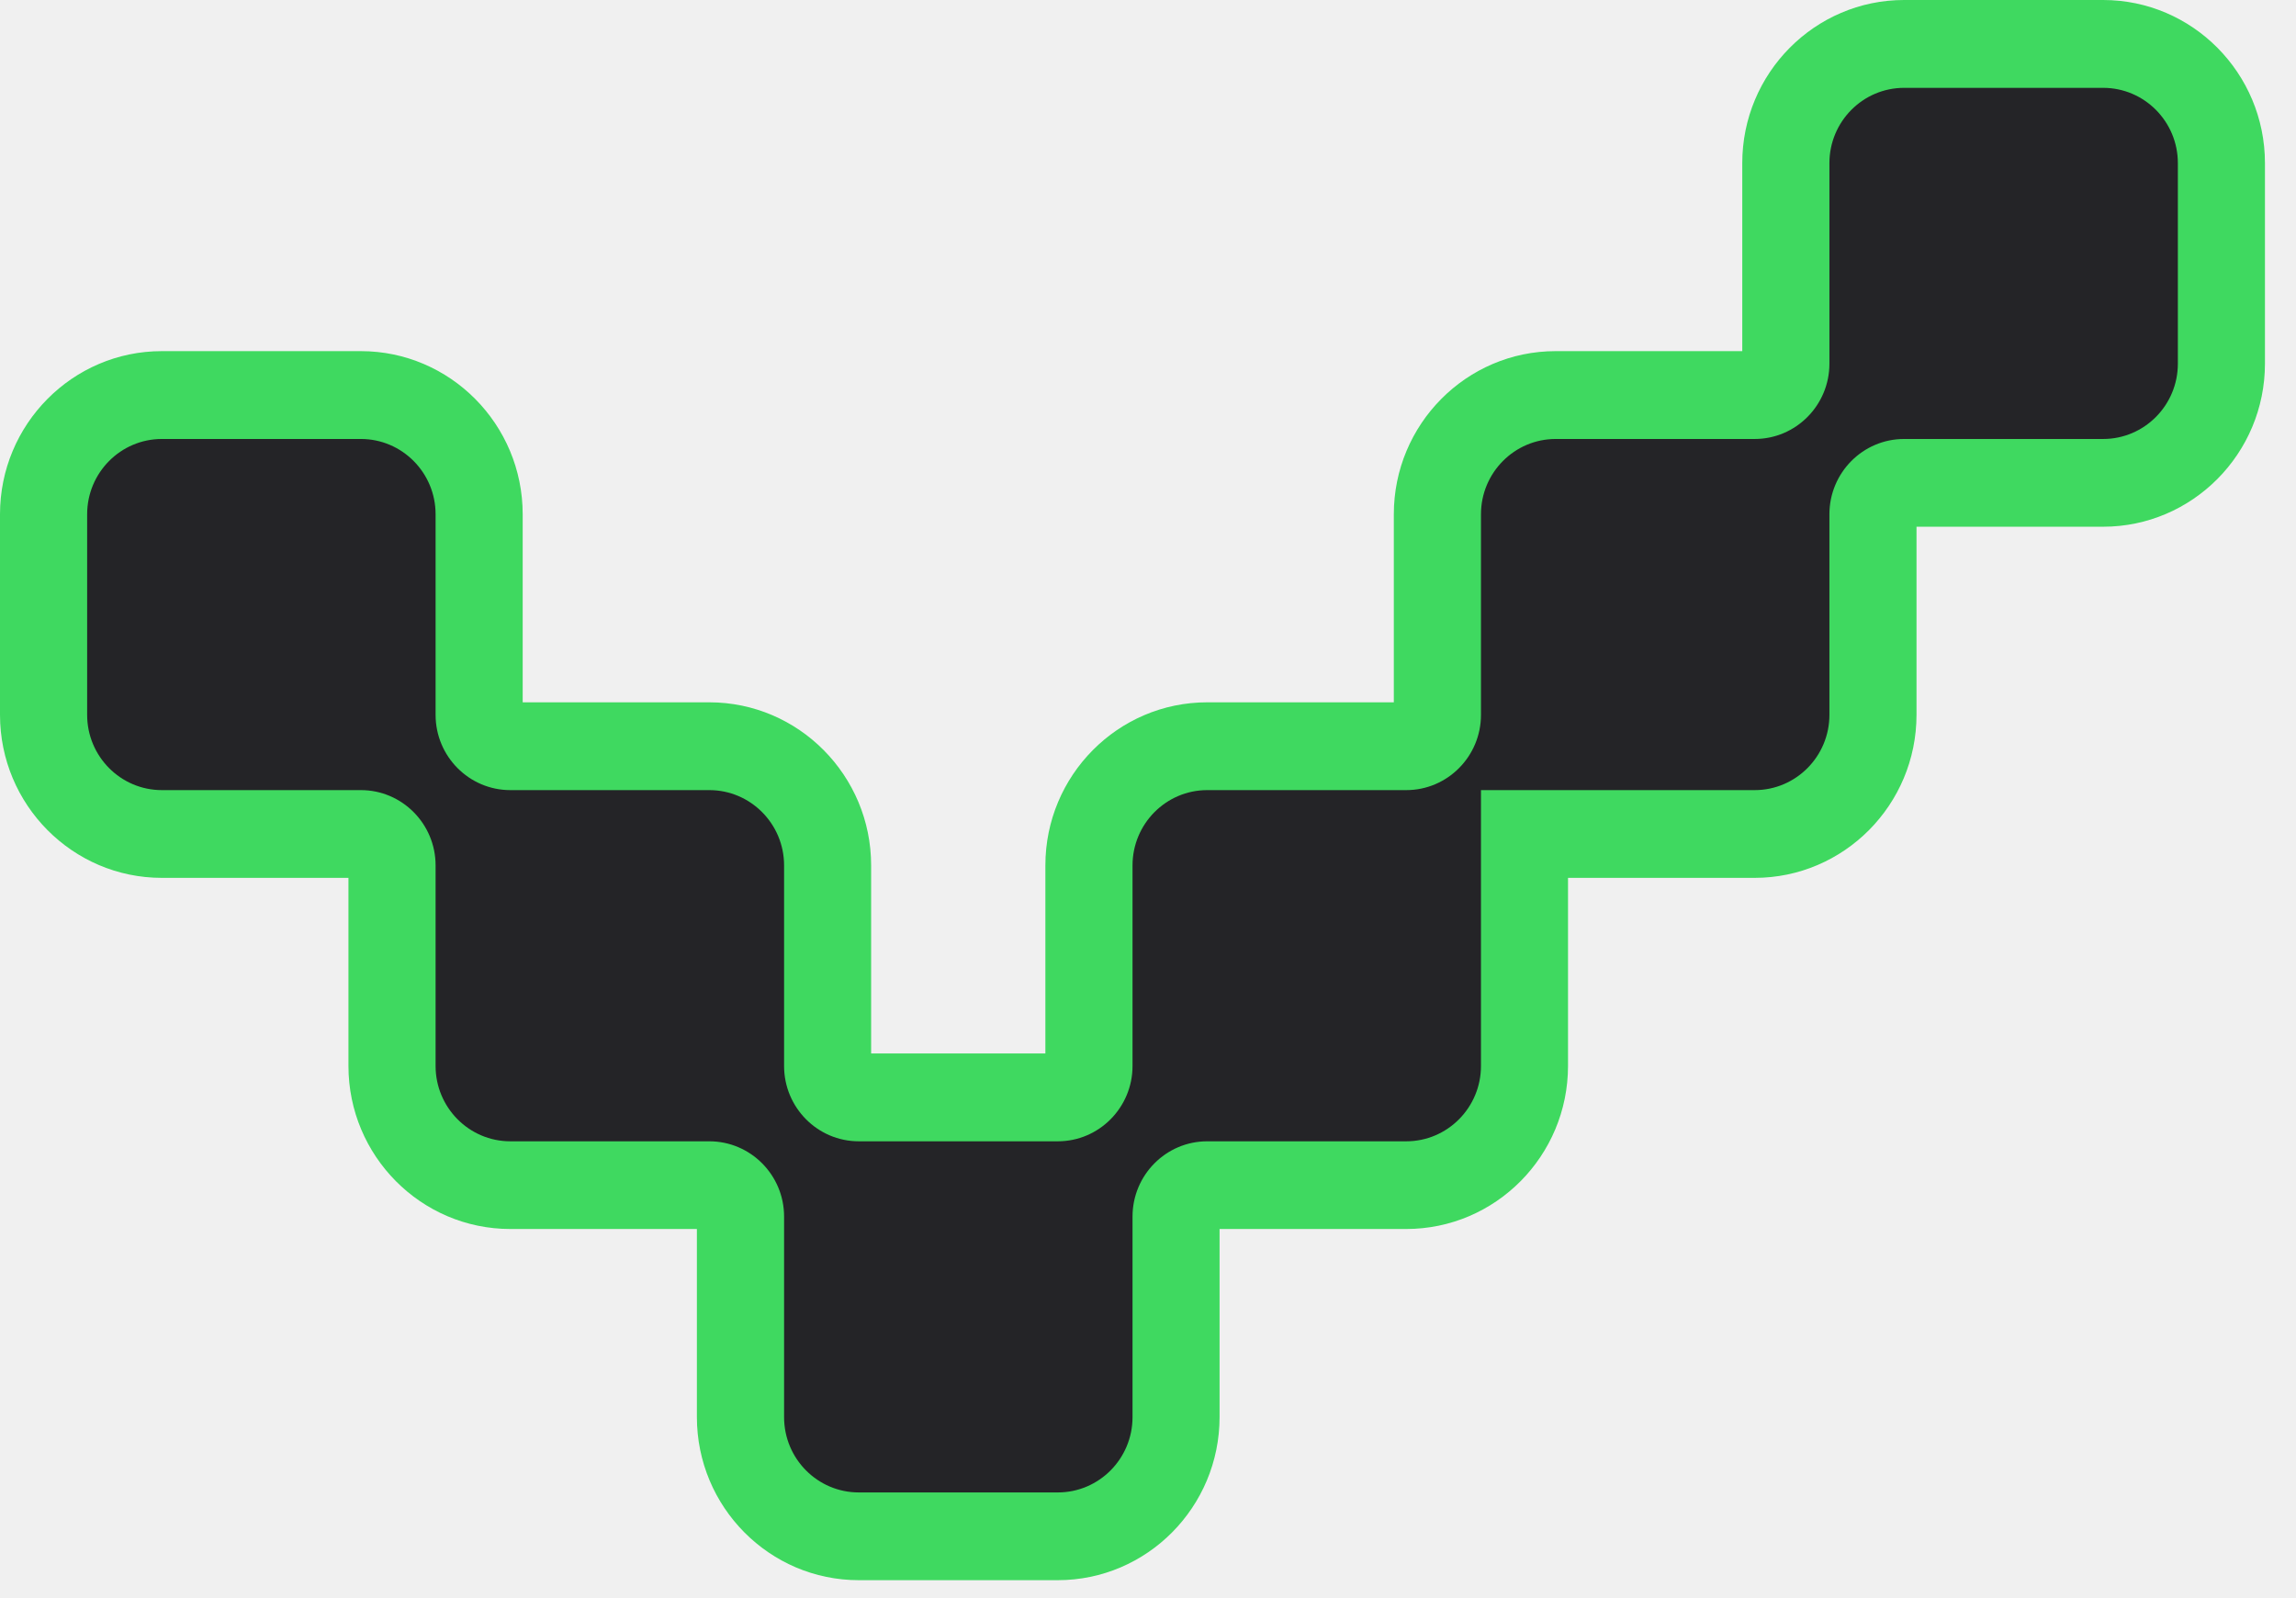
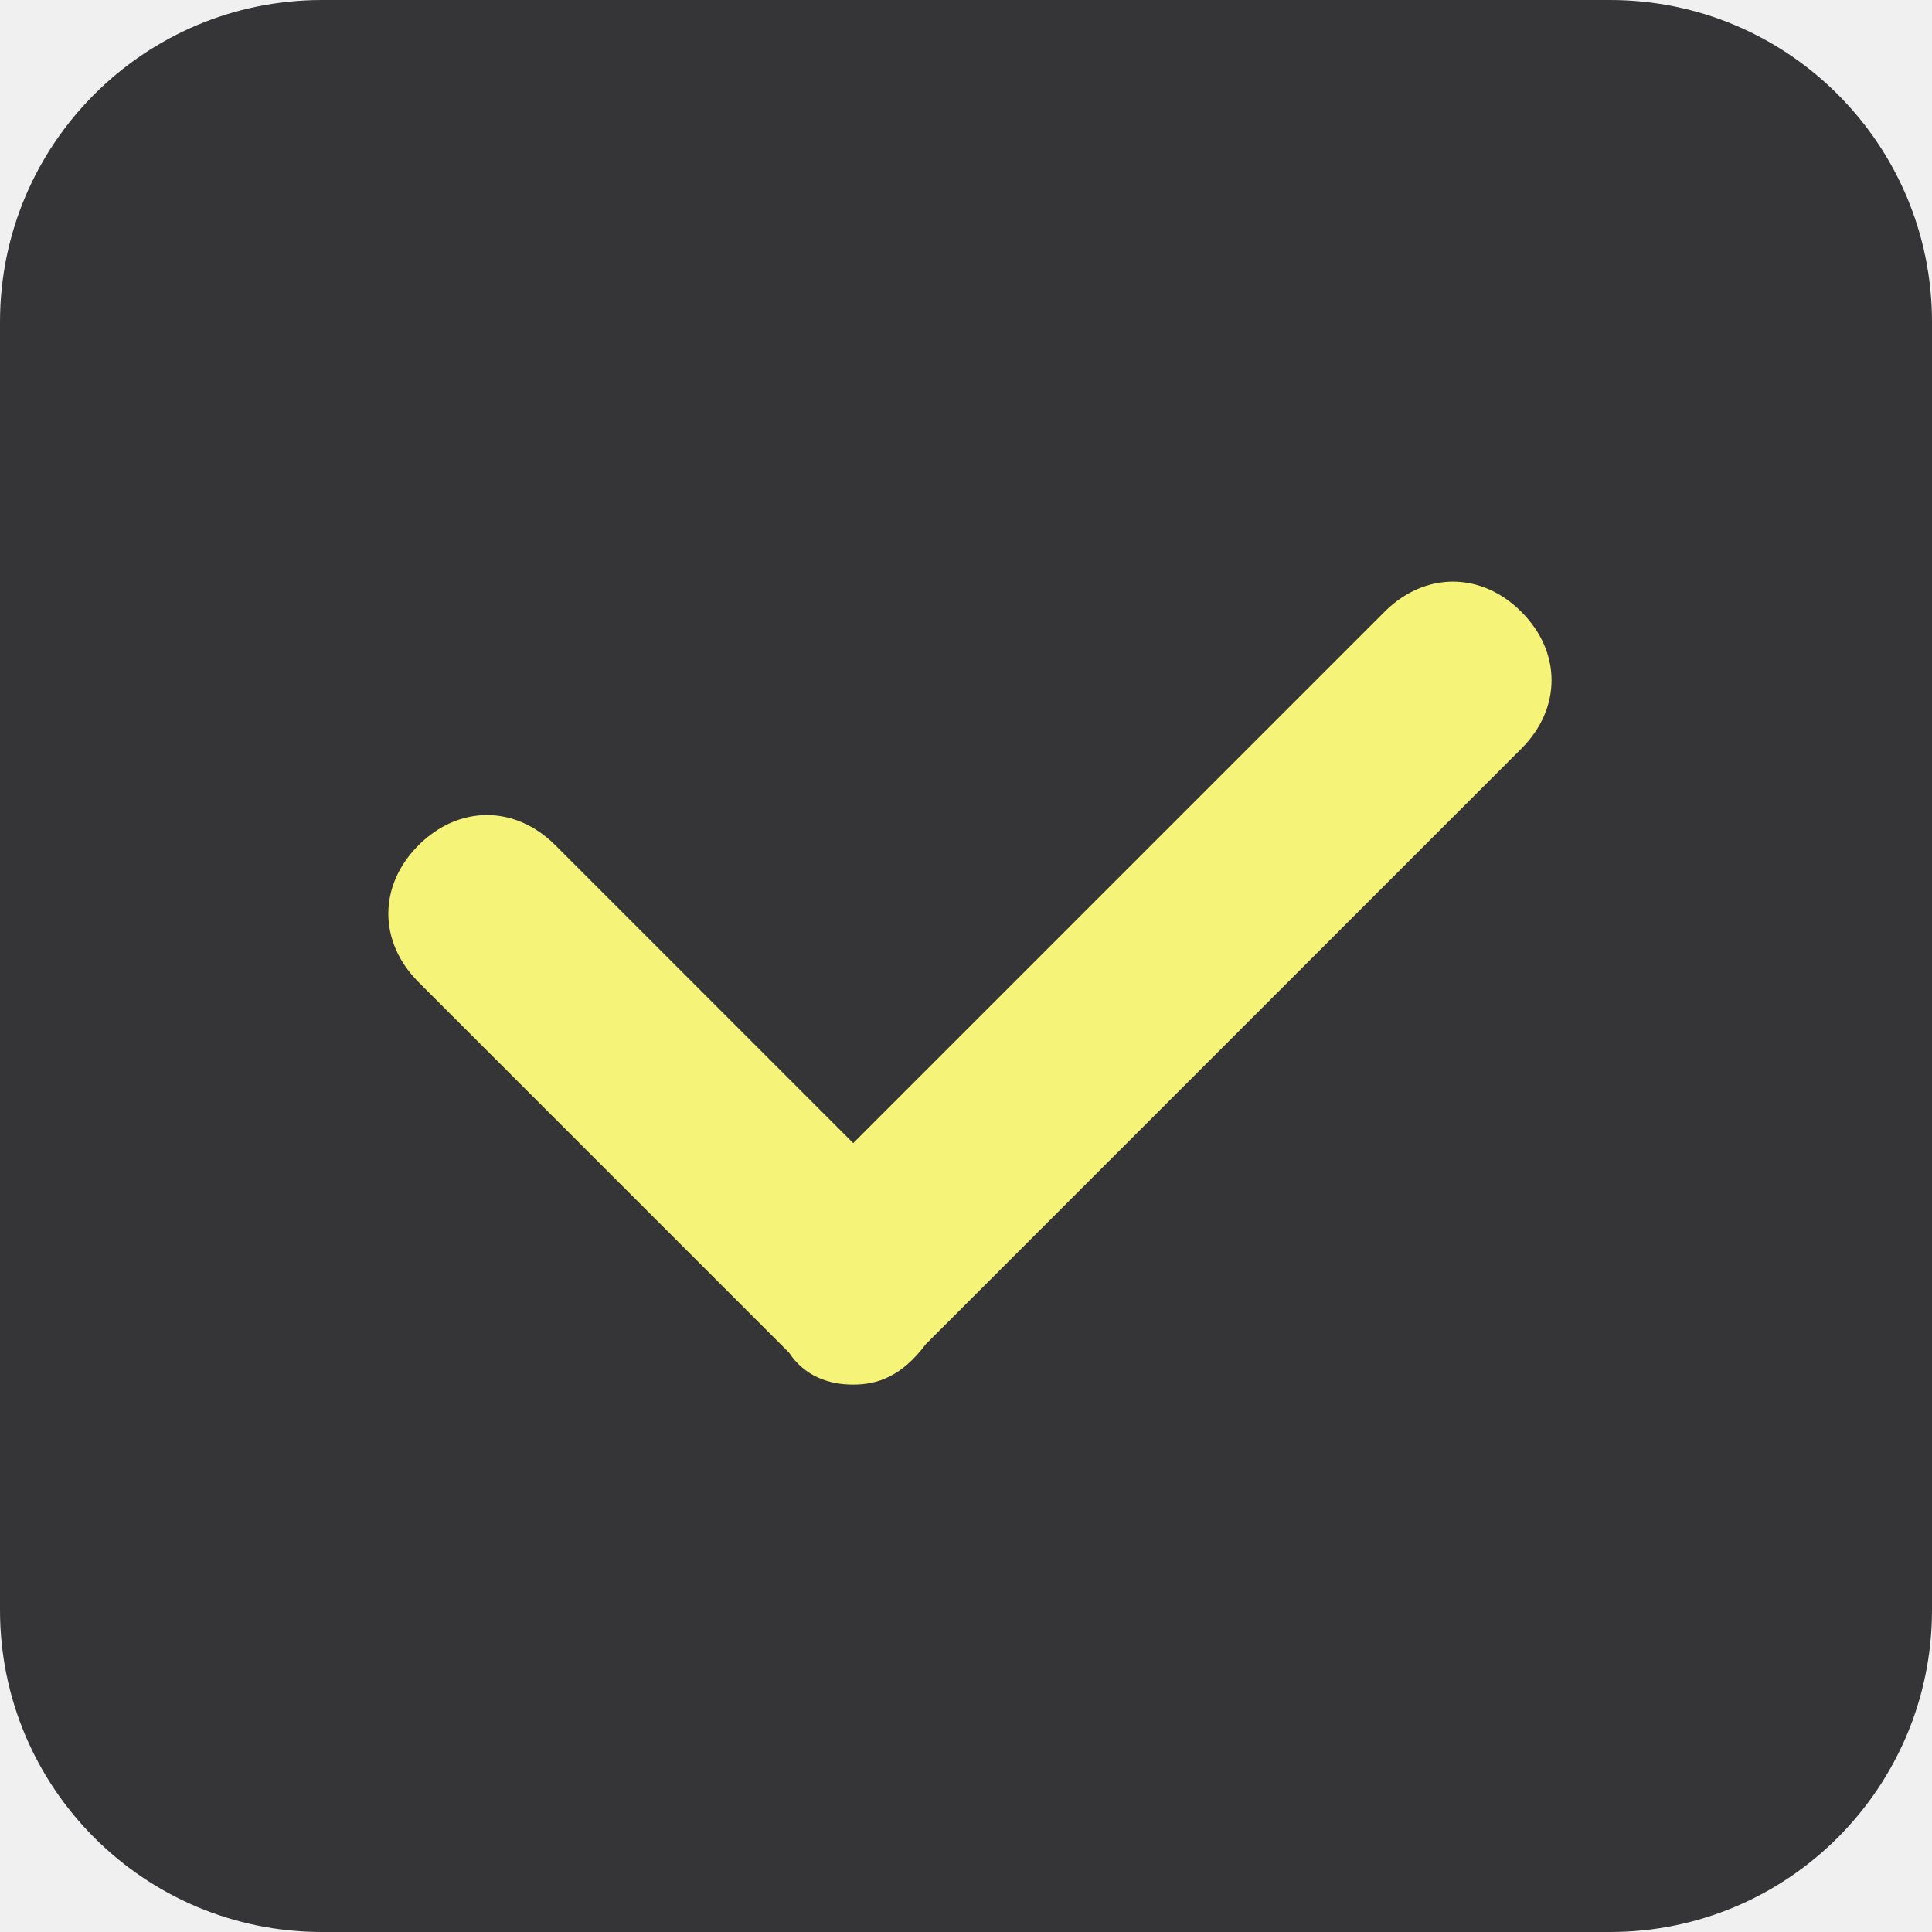
- <svg xmlns="http://www.w3.org/2000/svg" width="46" height="32" viewBox="0 0 46 32" fill="none">
-   <g clip-path="url(#clip0_3681_80996)">
-     <path d="M42.136 1.76L38.149 1.76C37.323 1.76 36.652 2.436 36.652 3.268V7.286C36.652 8.119 35.981 8.795 35.155 8.795L31.168 8.795C30.342 8.795 29.671 9.471 29.671 10.304V14.322C29.671 15.154 29 15.83 28.174 15.83H24.187C23.361 15.83 22.69 16.506 22.69 17.339V21.357C22.69 22.189 22.019 22.866 21.193 22.866H17.206C16.379 22.866 15.709 22.189 15.709 21.357V17.339C15.709 16.506 15.037 15.83 14.211 15.83H10.224C9.398 15.83 8.727 15.154 8.727 14.322L8.727 10.304C8.727 9.471 8.056 8.795 7.23 8.795H3.243C2.417 8.795 1.746 9.471 1.746 10.304L1.746 14.322C1.746 15.154 2.417 15.83 3.243 15.83H7.23C8.056 15.83 8.727 16.506 8.727 17.339L8.727 21.357C8.727 22.189 9.398 22.866 10.224 22.866H14.211C15.037 22.866 15.709 23.542 15.709 24.374V28.392C15.709 29.225 16.379 29.901 17.206 29.901H21.193C22.019 29.901 22.69 29.225 22.69 28.392V24.374C22.69 23.542 23.361 22.866 24.187 22.866H28.174C29 22.866 29.671 22.189 29.671 21.357V15.83H35.155C35.981 15.83 36.652 15.154 36.652 14.322V10.304C36.652 9.471 37.323 8.795 38.149 8.795H42.136C42.962 8.795 43.633 8.119 43.633 7.286V3.268C43.633 2.436 42.962 1.76 42.136 1.76Z" fill="#242427" />
-     <path d="M17.205 31.659C15.417 31.659 13.962 30.193 13.962 28.391V24.623H10.224C8.436 24.623 6.981 23.158 6.981 21.356V17.588H3.242C1.454 17.588 0 16.123 0 14.321L0 10.303C0 8.501 1.454 7.035 3.242 7.035L7.229 7.035C9.017 7.035 10.472 8.501 10.472 10.303V14.071L14.211 14.071C15.998 14.071 17.453 15.536 17.453 17.338V21.106H20.944V17.338C20.944 15.536 22.398 14.071 24.186 14.071H27.925L27.925 10.303C27.925 8.501 29.379 7.035 31.167 7.035L34.906 7.035V3.268C34.906 1.466 36.36 0 38.148 0L42.135 0C43.923 0 45.378 1.466 45.378 3.268V7.285C45.378 9.087 43.923 10.553 42.135 10.553L38.397 10.553V14.321C38.397 16.123 36.942 17.588 35.154 17.588H31.415V21.356C31.415 23.158 29.961 24.623 28.173 24.623L24.434 24.623V28.391C24.434 30.193 22.98 31.659 21.192 31.659H17.205Z" fill="#3FD960" />
-     <path d="M42.136 1.76L38.149 1.76C37.323 1.76 36.652 2.436 36.652 3.268V7.286C36.652 8.119 35.981 8.795 35.155 8.795L31.168 8.795C30.342 8.795 29.671 9.471 29.671 10.304V14.322C29.671 15.154 29 15.83 28.174 15.83H24.187C23.361 15.83 22.69 16.506 22.69 17.339V21.357C22.69 22.189 22.019 22.866 21.193 22.866H17.206C16.379 22.866 15.709 22.189 15.709 21.357V17.339C15.709 16.506 15.037 15.83 14.211 15.83H10.224C9.398 15.83 8.727 15.154 8.727 14.322L8.727 10.304C8.727 9.471 8.056 8.795 7.23 8.795H3.243C2.417 8.795 1.746 9.471 1.746 10.304L1.746 14.322C1.746 15.154 2.417 15.83 3.243 15.83H7.23C8.056 15.83 8.727 16.506 8.727 17.339L8.727 21.357C8.727 22.189 9.398 22.866 10.224 22.866H14.211C15.037 22.866 15.709 23.542 15.709 24.374V28.392C15.709 29.225 16.379 29.901 17.206 29.901H21.193C22.019 29.901 22.69 29.225 22.69 28.392V24.374C22.69 23.542 23.361 22.866 24.187 22.866H28.174C29 22.866 29.671 22.189 29.671 21.357V15.83H35.155C35.981 15.83 36.652 15.154 36.652 14.322V10.304C36.652 9.471 37.323 8.795 38.149 8.795H42.136C42.962 8.795 43.633 8.119 43.633 7.286V3.268C43.633 2.436 42.962 1.76 42.136 1.76Z" fill="#3FD960" />
-     <path d="M42.136 1.76L38.149 1.76C37.323 1.76 36.652 2.436 36.652 3.268V7.286C36.652 8.119 35.981 8.795 35.155 8.795L31.168 8.795C30.342 8.795 29.671 9.471 29.671 10.304V14.322C29.671 15.154 29 15.83 28.174 15.83H24.187C23.361 15.83 22.69 16.506 22.69 17.339V21.357C22.69 22.189 22.019 22.866 21.193 22.866H17.206C16.379 22.866 15.709 22.189 15.709 21.357V17.339C15.709 16.506 15.037 15.83 14.211 15.83H10.224C9.398 15.83 8.727 15.154 8.727 14.322L8.727 10.304C8.727 9.471 8.056 8.795 7.23 8.795H3.243C2.417 8.795 1.746 9.471 1.746 10.304L1.746 14.322C1.746 15.154 2.417 15.83 3.243 15.83H7.23C8.056 15.83 8.727 16.506 8.727 17.339L8.727 21.357C8.727 22.189 9.398 22.866 10.224 22.866H14.211C15.037 22.866 15.709 23.542 15.709 24.374V28.392C15.709 29.225 16.379 29.901 17.206 29.901H21.193C22.019 29.901 22.69 29.225 22.69 28.392V24.374C22.69 23.542 23.361 22.866 24.187 22.866H28.174C29 22.866 29.671 22.189 29.671 21.357V15.83H35.155C35.981 15.83 36.652 15.154 36.652 14.322V10.304C36.652 9.471 37.323 8.795 38.149 8.795H42.136C42.962 8.795 43.633 8.119 43.633 7.286V3.268C43.633 2.436 42.962 1.76 42.136 1.76Z" fill="#242427" />
-   </g>
-   <defs>
-     <clipPath id="clip0_3681_80996">
-       <rect width="45.378" height="31.659" fill="white" />
-     </clipPath>
-   </defs>
+ <svg xmlns="http://www.w3.org/2000/svg" width="24" height="24" viewBox="0 0 24 24" fill="none">
+   <rect width="24" height="24" rx="4" fill="#353538" />
+   <path d="M10.599 17.2C10.299 17.2 9.999 17.1 9.799 16.8L5.199 12.2C4.699 11.7 4.699 11 5.199 10.5C5.699 10 6.399 10 6.899 10.5L10.599 14.2L17.199 7.6C17.699 7.1 18.399 7.1 18.899 7.6C19.399 8.1 19.399 8.8 18.899 9.3L11.499 16.7C11.199 17.1 10.899 17.2 10.599 17.2Z" fill="#F5F378" />
</svg>
